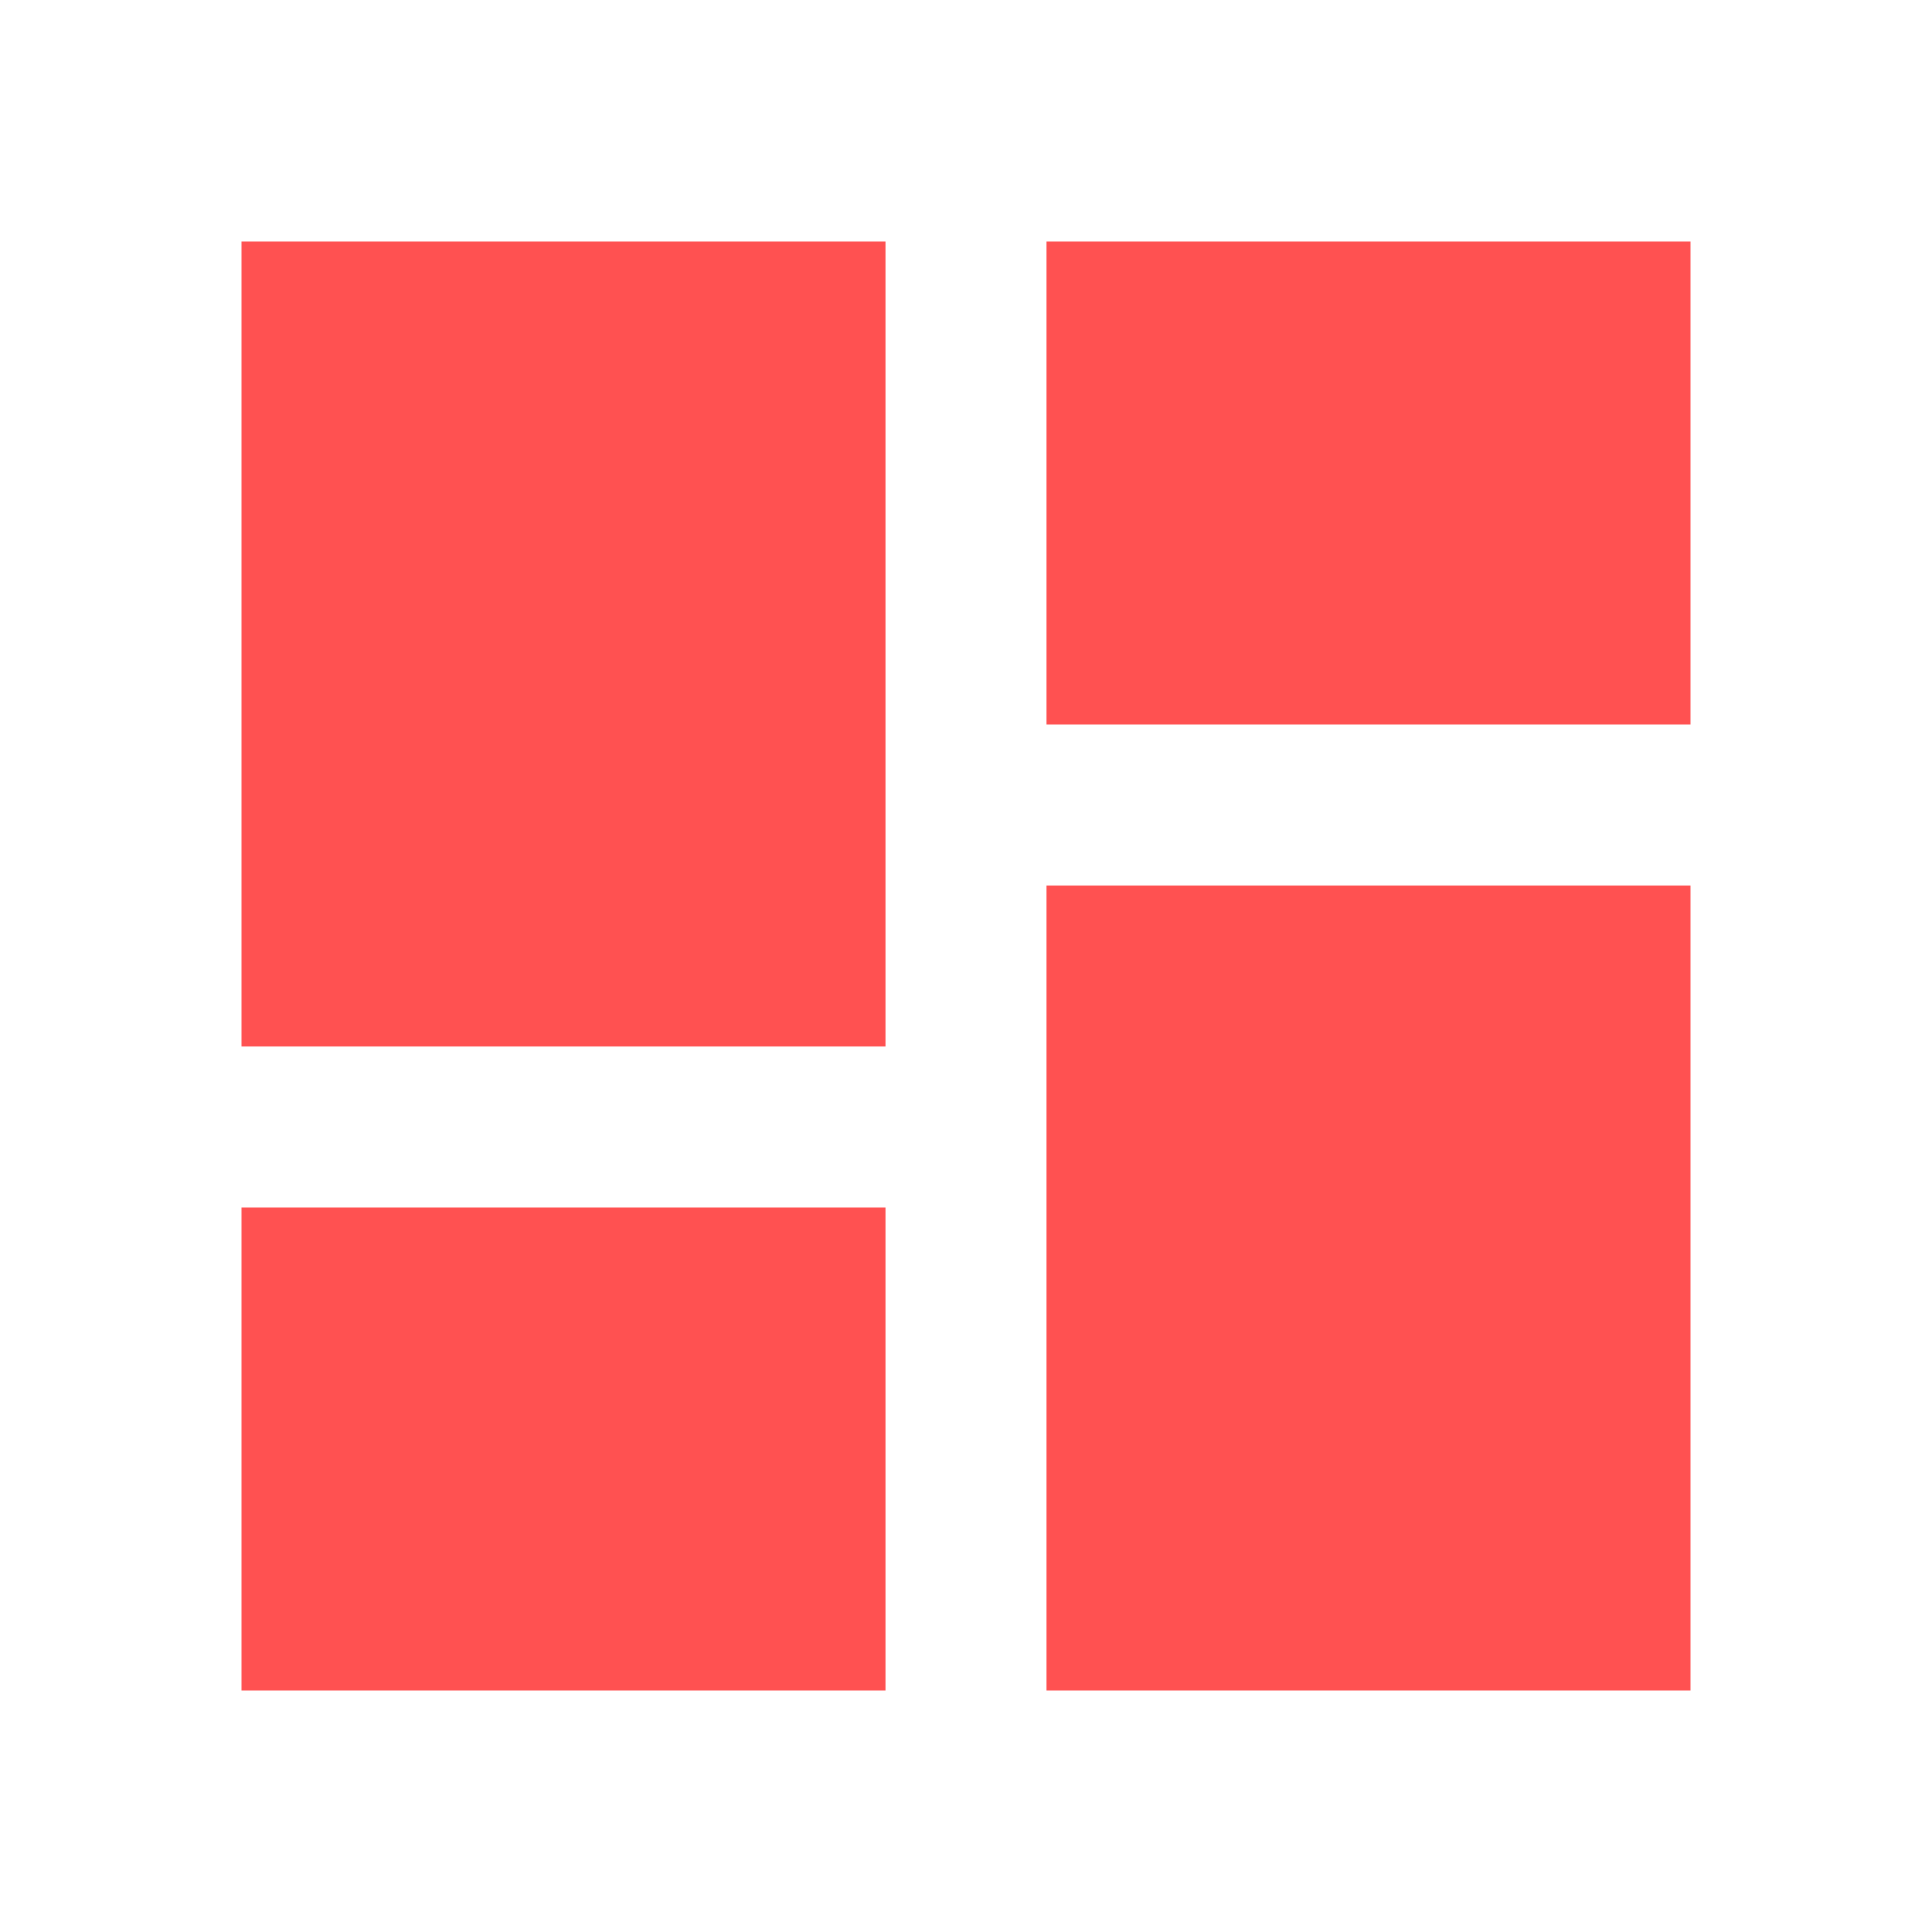
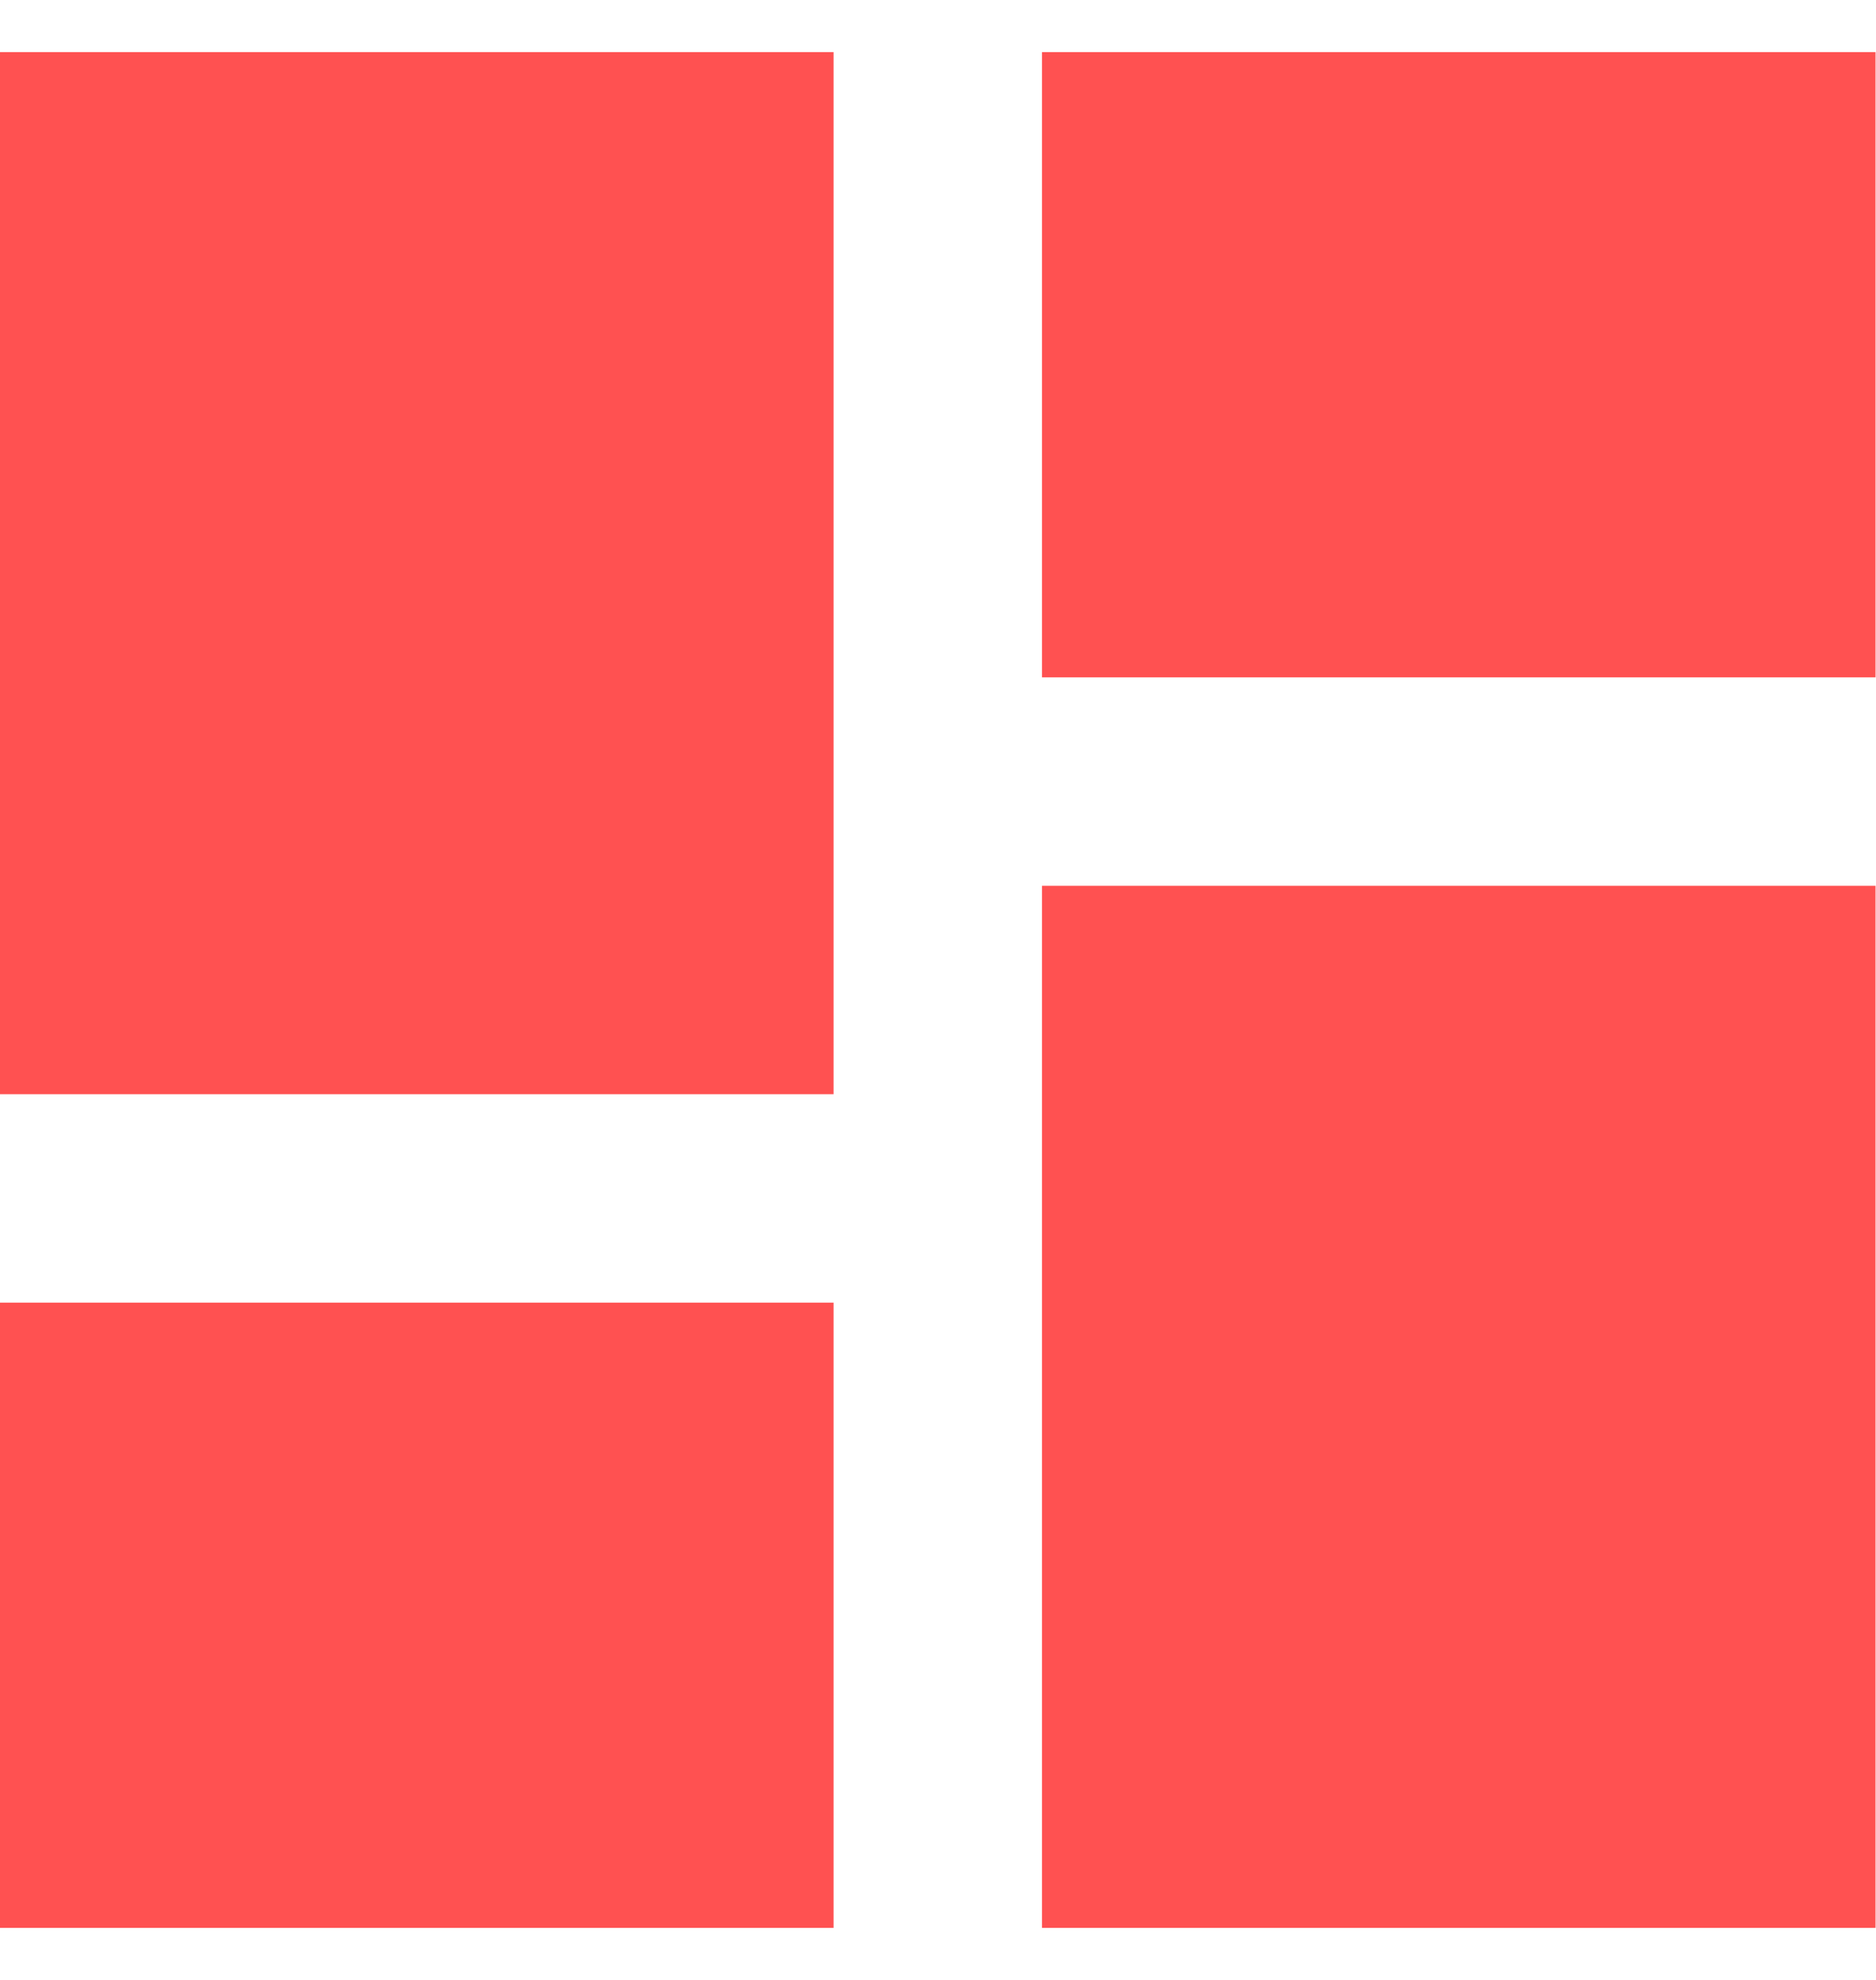
- <svg xmlns="http://www.w3.org/2000/svg" width="24" height="24" viewBox="0 0 24 24" fill="none">
-   <path d="M3 13H11V3H3V13ZM3 21H11V15H3V21ZM13 21H21V11H13V21ZM13 3V9H21V3H13Z" fill="#FF5151" />
+ <svg xmlns="http://www.w3.org/2000/svg" width="18" height="19" viewBox="0 0 18 19" fill="none">
+   <path d="M0 10.5H8V0.5H0V10.5ZM0 18.5H8V12.5H0V18.5ZM10 18.5H18V8.5H10V18.5ZM10 0.5V6.5H18V0.5H10Z" fill="#FF5151" />
</svg>
